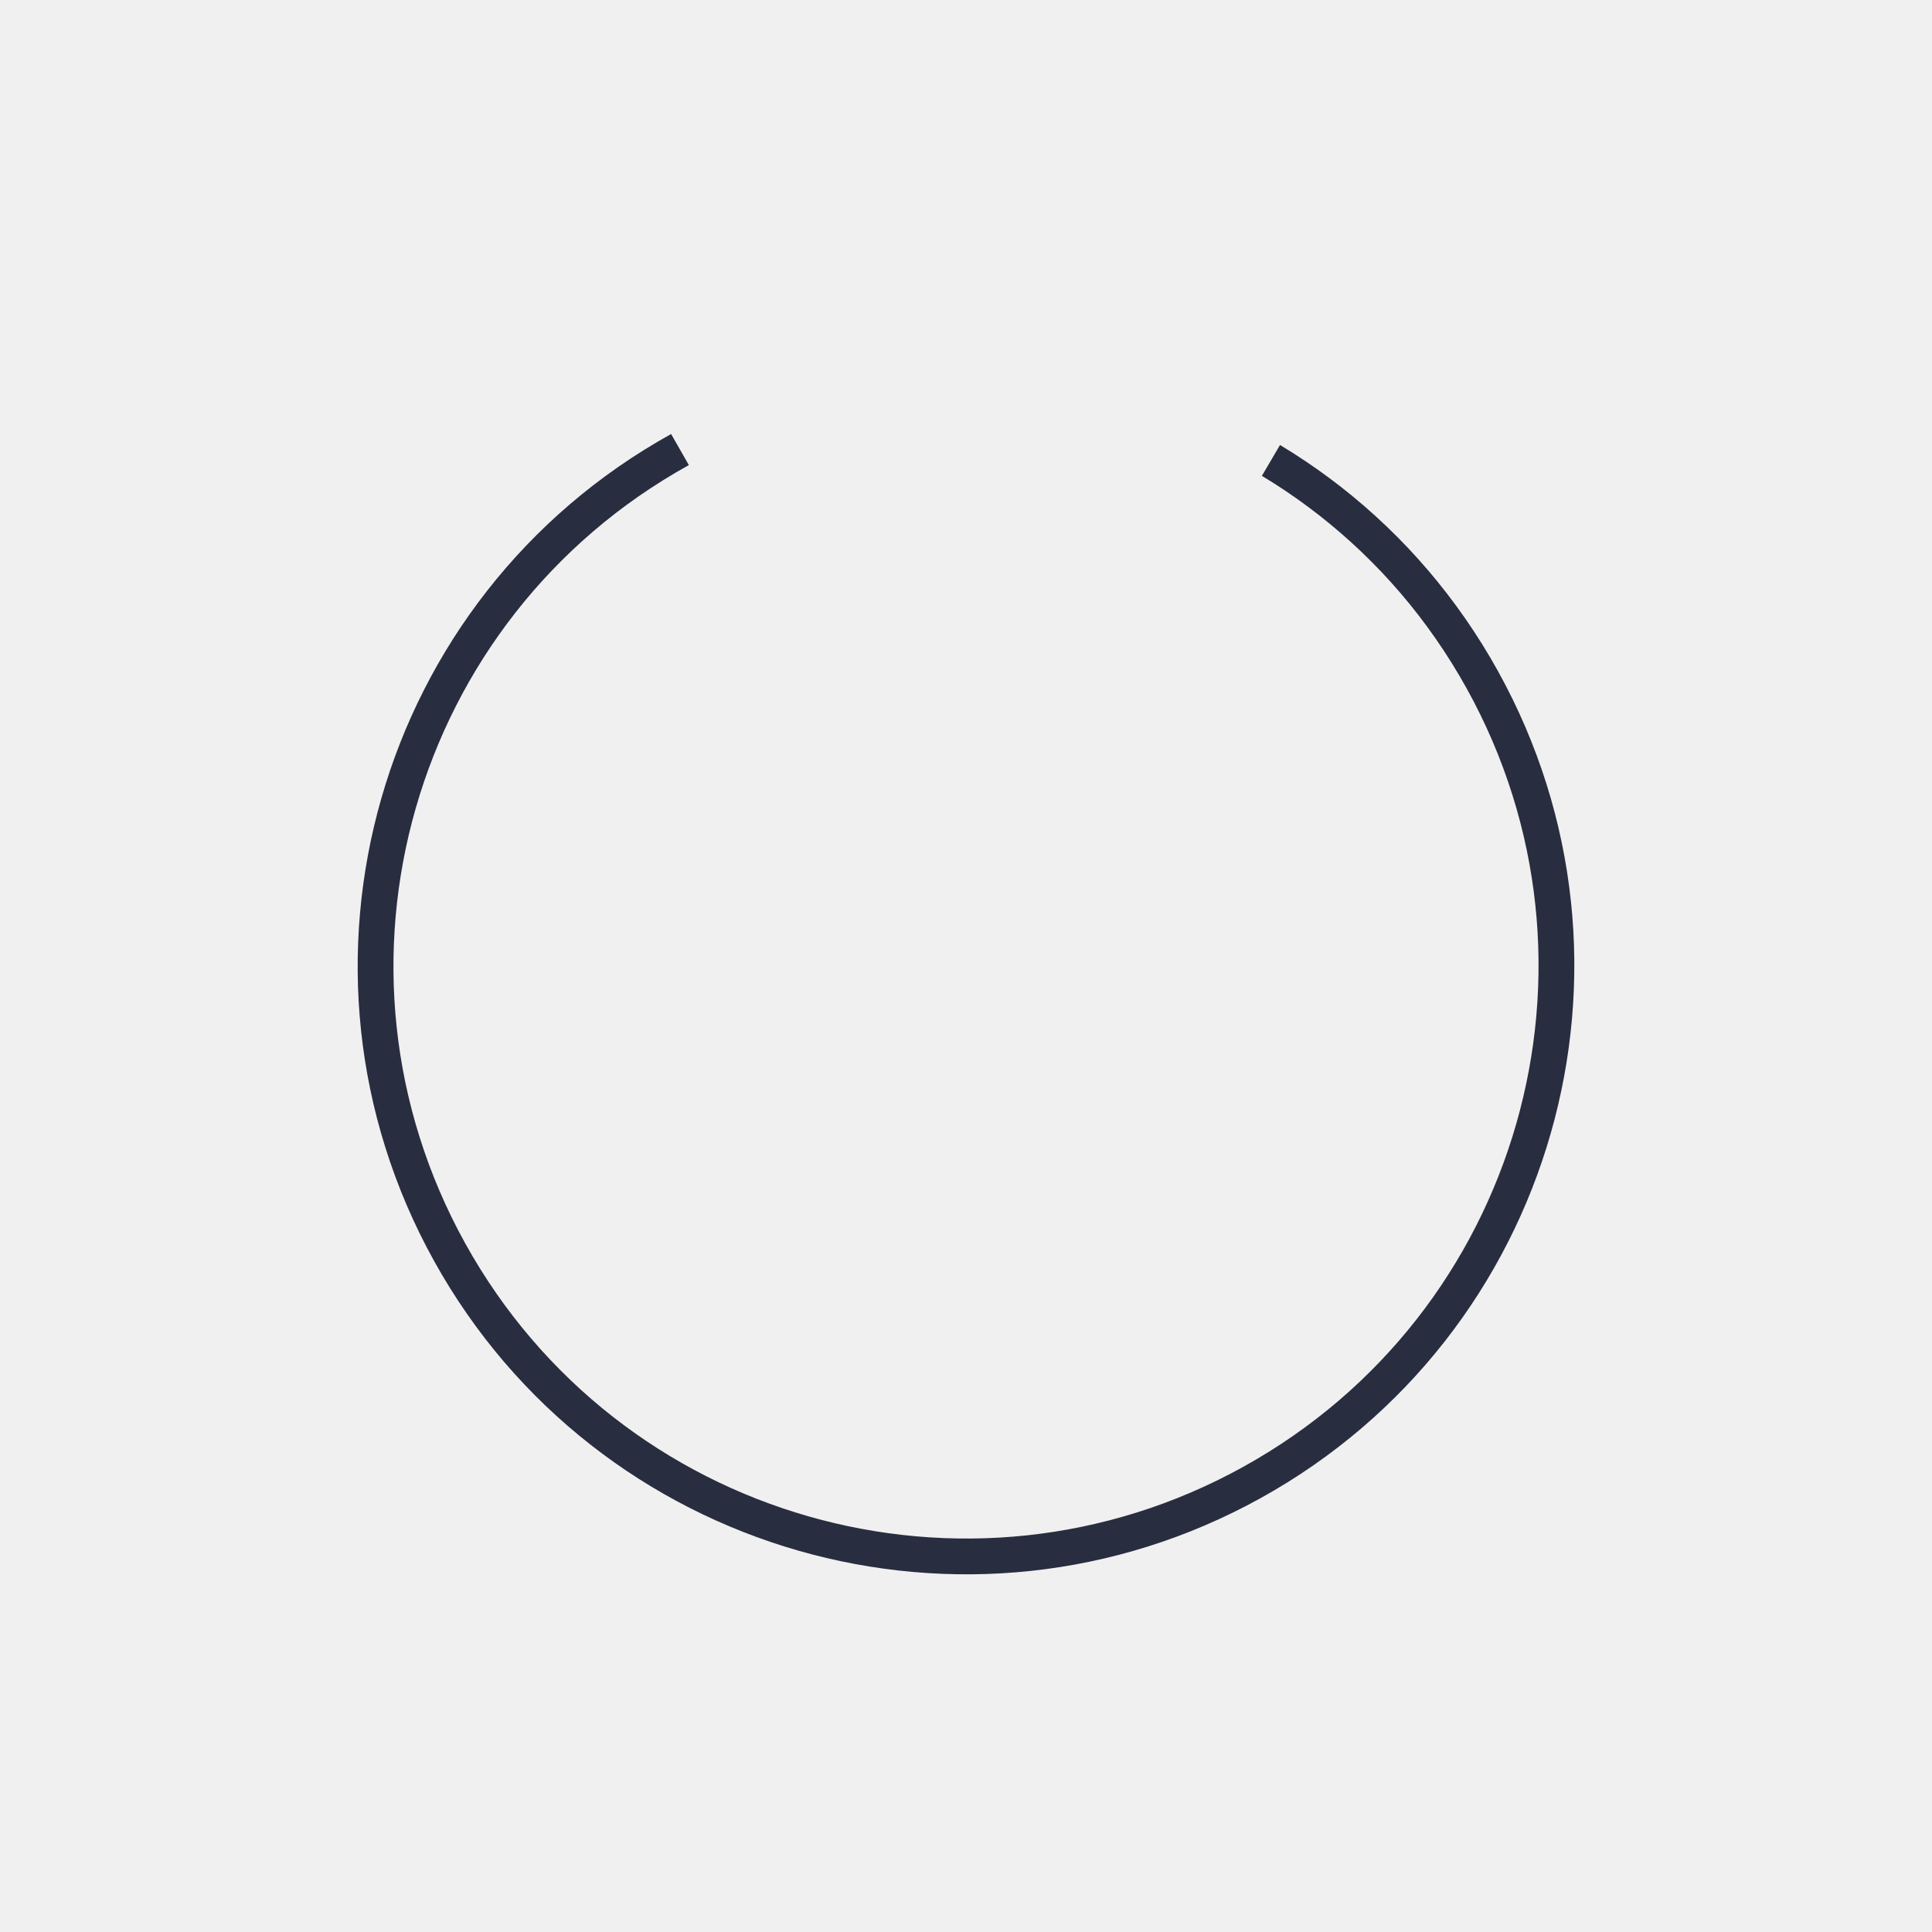
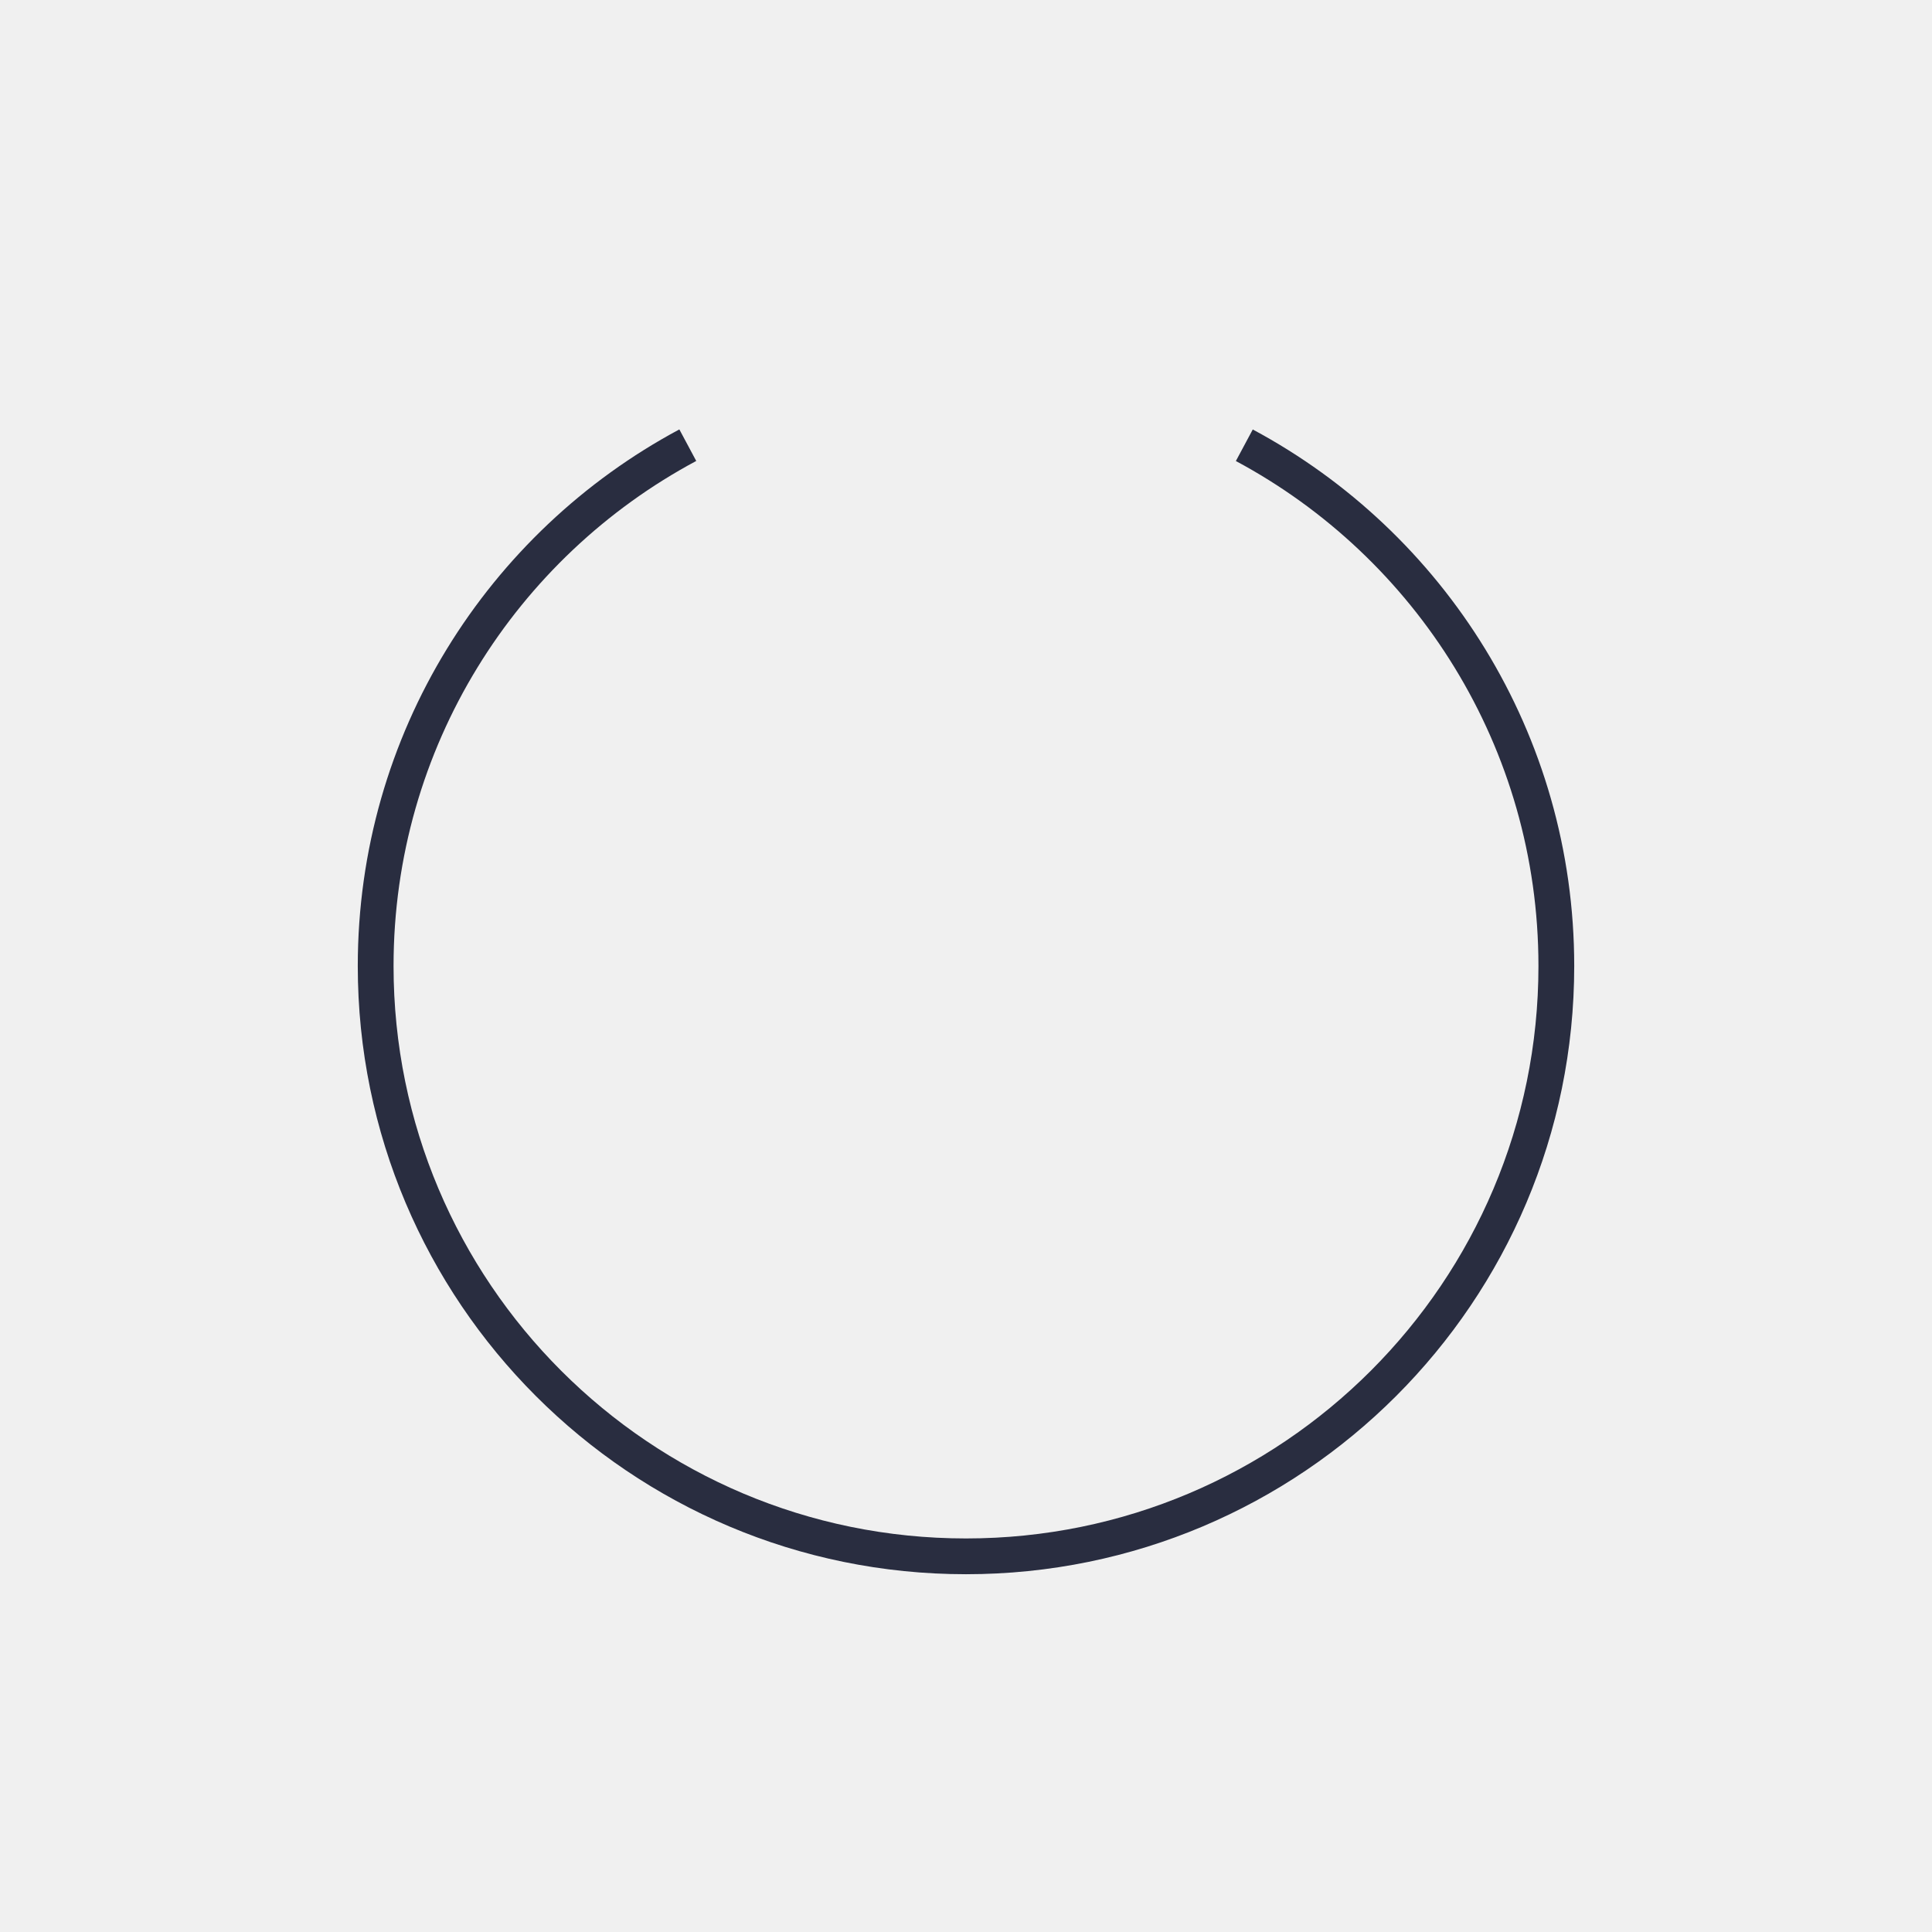
- <svg xmlns="http://www.w3.org/2000/svg" xmlns:xlink="http://www.w3.org/1999/xlink" id="sbol-svg-backbone-large" width="54" height="54" viewBox="0 0 54 54">
-   <defs>
-     <path id="a" d="M9.758,3.131 C1.547,7.683 -1.42,18.03 3.131,26.242 C7.683,34.453 18.03,37.42 26.242,32.869 C34.453,28.317 37.42,17.97 32.869,9.758 C28.317,1.547 17.97,-1.42 9.758,3.131 Z" />
-     <mask id="b" width="34.006" height="34.006" x="0" y="0" fill="white">
-       <use xlink:href="#a" />
-     </mask>
-   </defs>
-   <use fill="none" fill-rule="evenodd" stroke="#292D40" stroke-width="2" mask="url(#b)" xlink:href="#a" transform="translate(9 9)" stroke-dasharray="89" />
+ <svg xmlns="http://www.w3.org/2000/svg" id="sbol-svg-backbone-large" width="54" height="54" viewBox="0 0 54 54">
+   <path fill="none" stroke="#292D40" d="M19.224,12.443 C14.032,15.223 10.5,20.699 10.5,27 C10.5,36.113 17.887,43.5 27,43.5 C36.113,43.5 43.5,36.113 43.5,27 C43.5,20.7 39.969,15.225 34.779,12.445" />
</svg>
